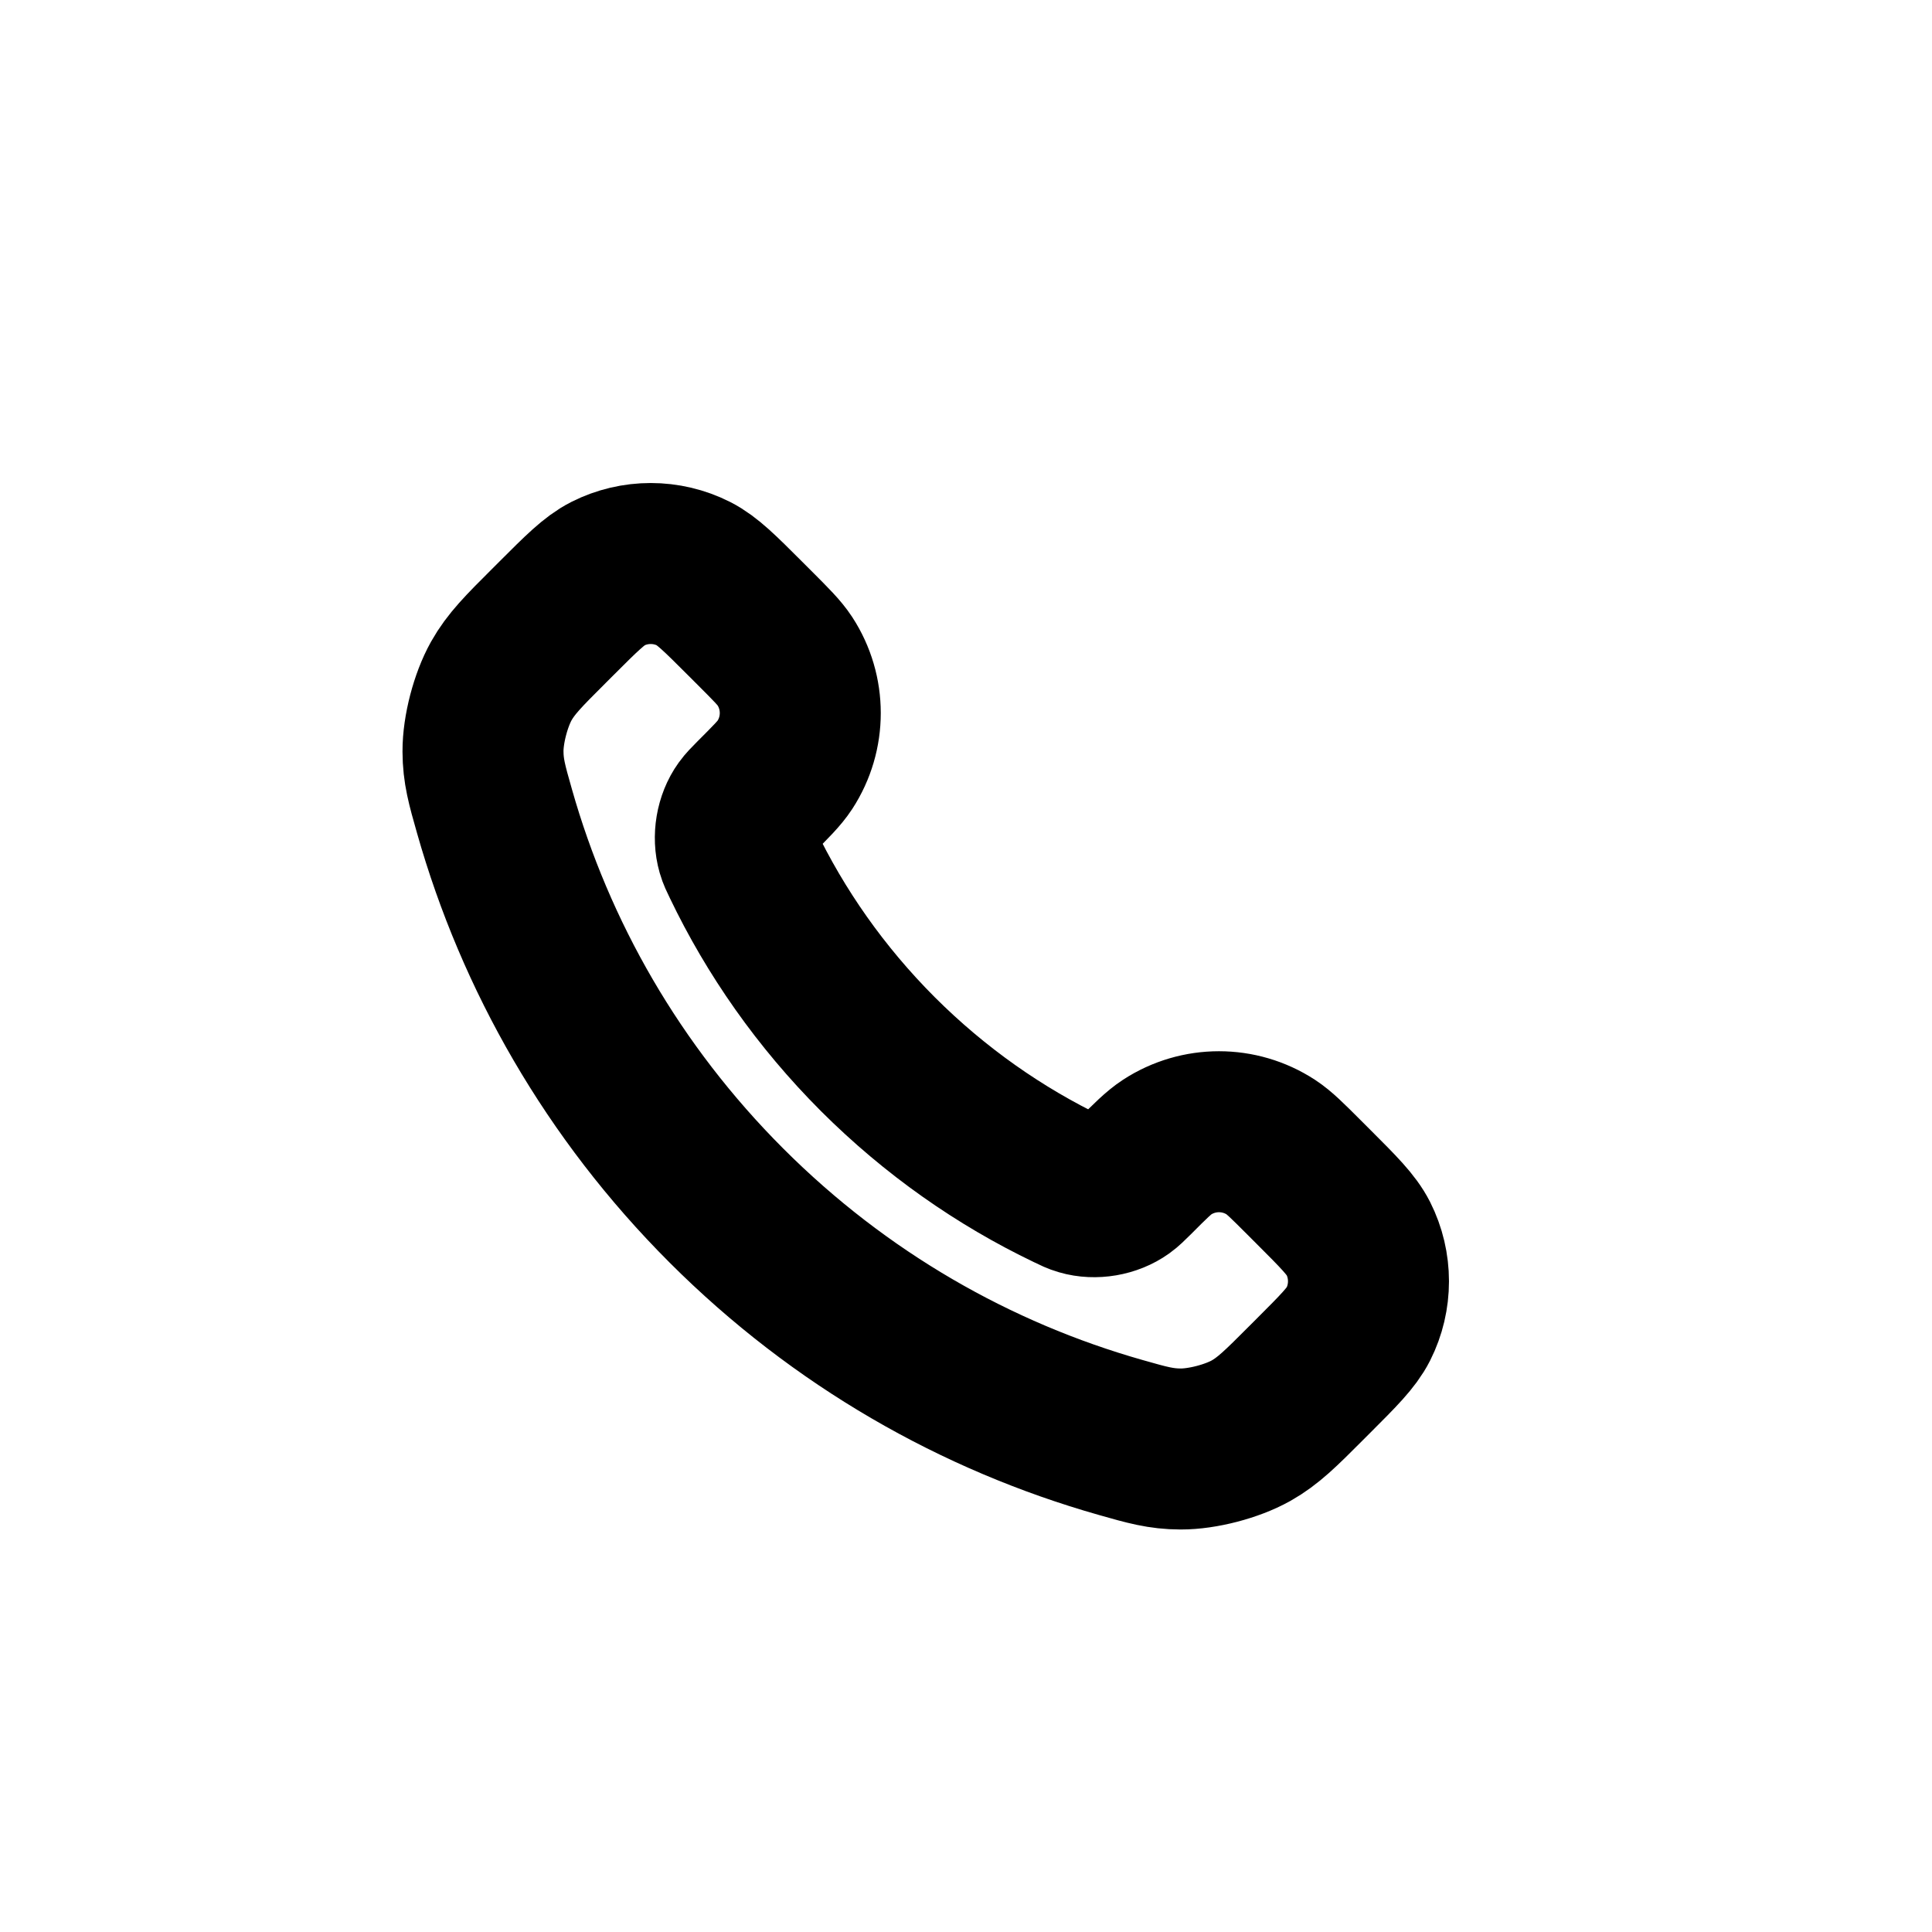
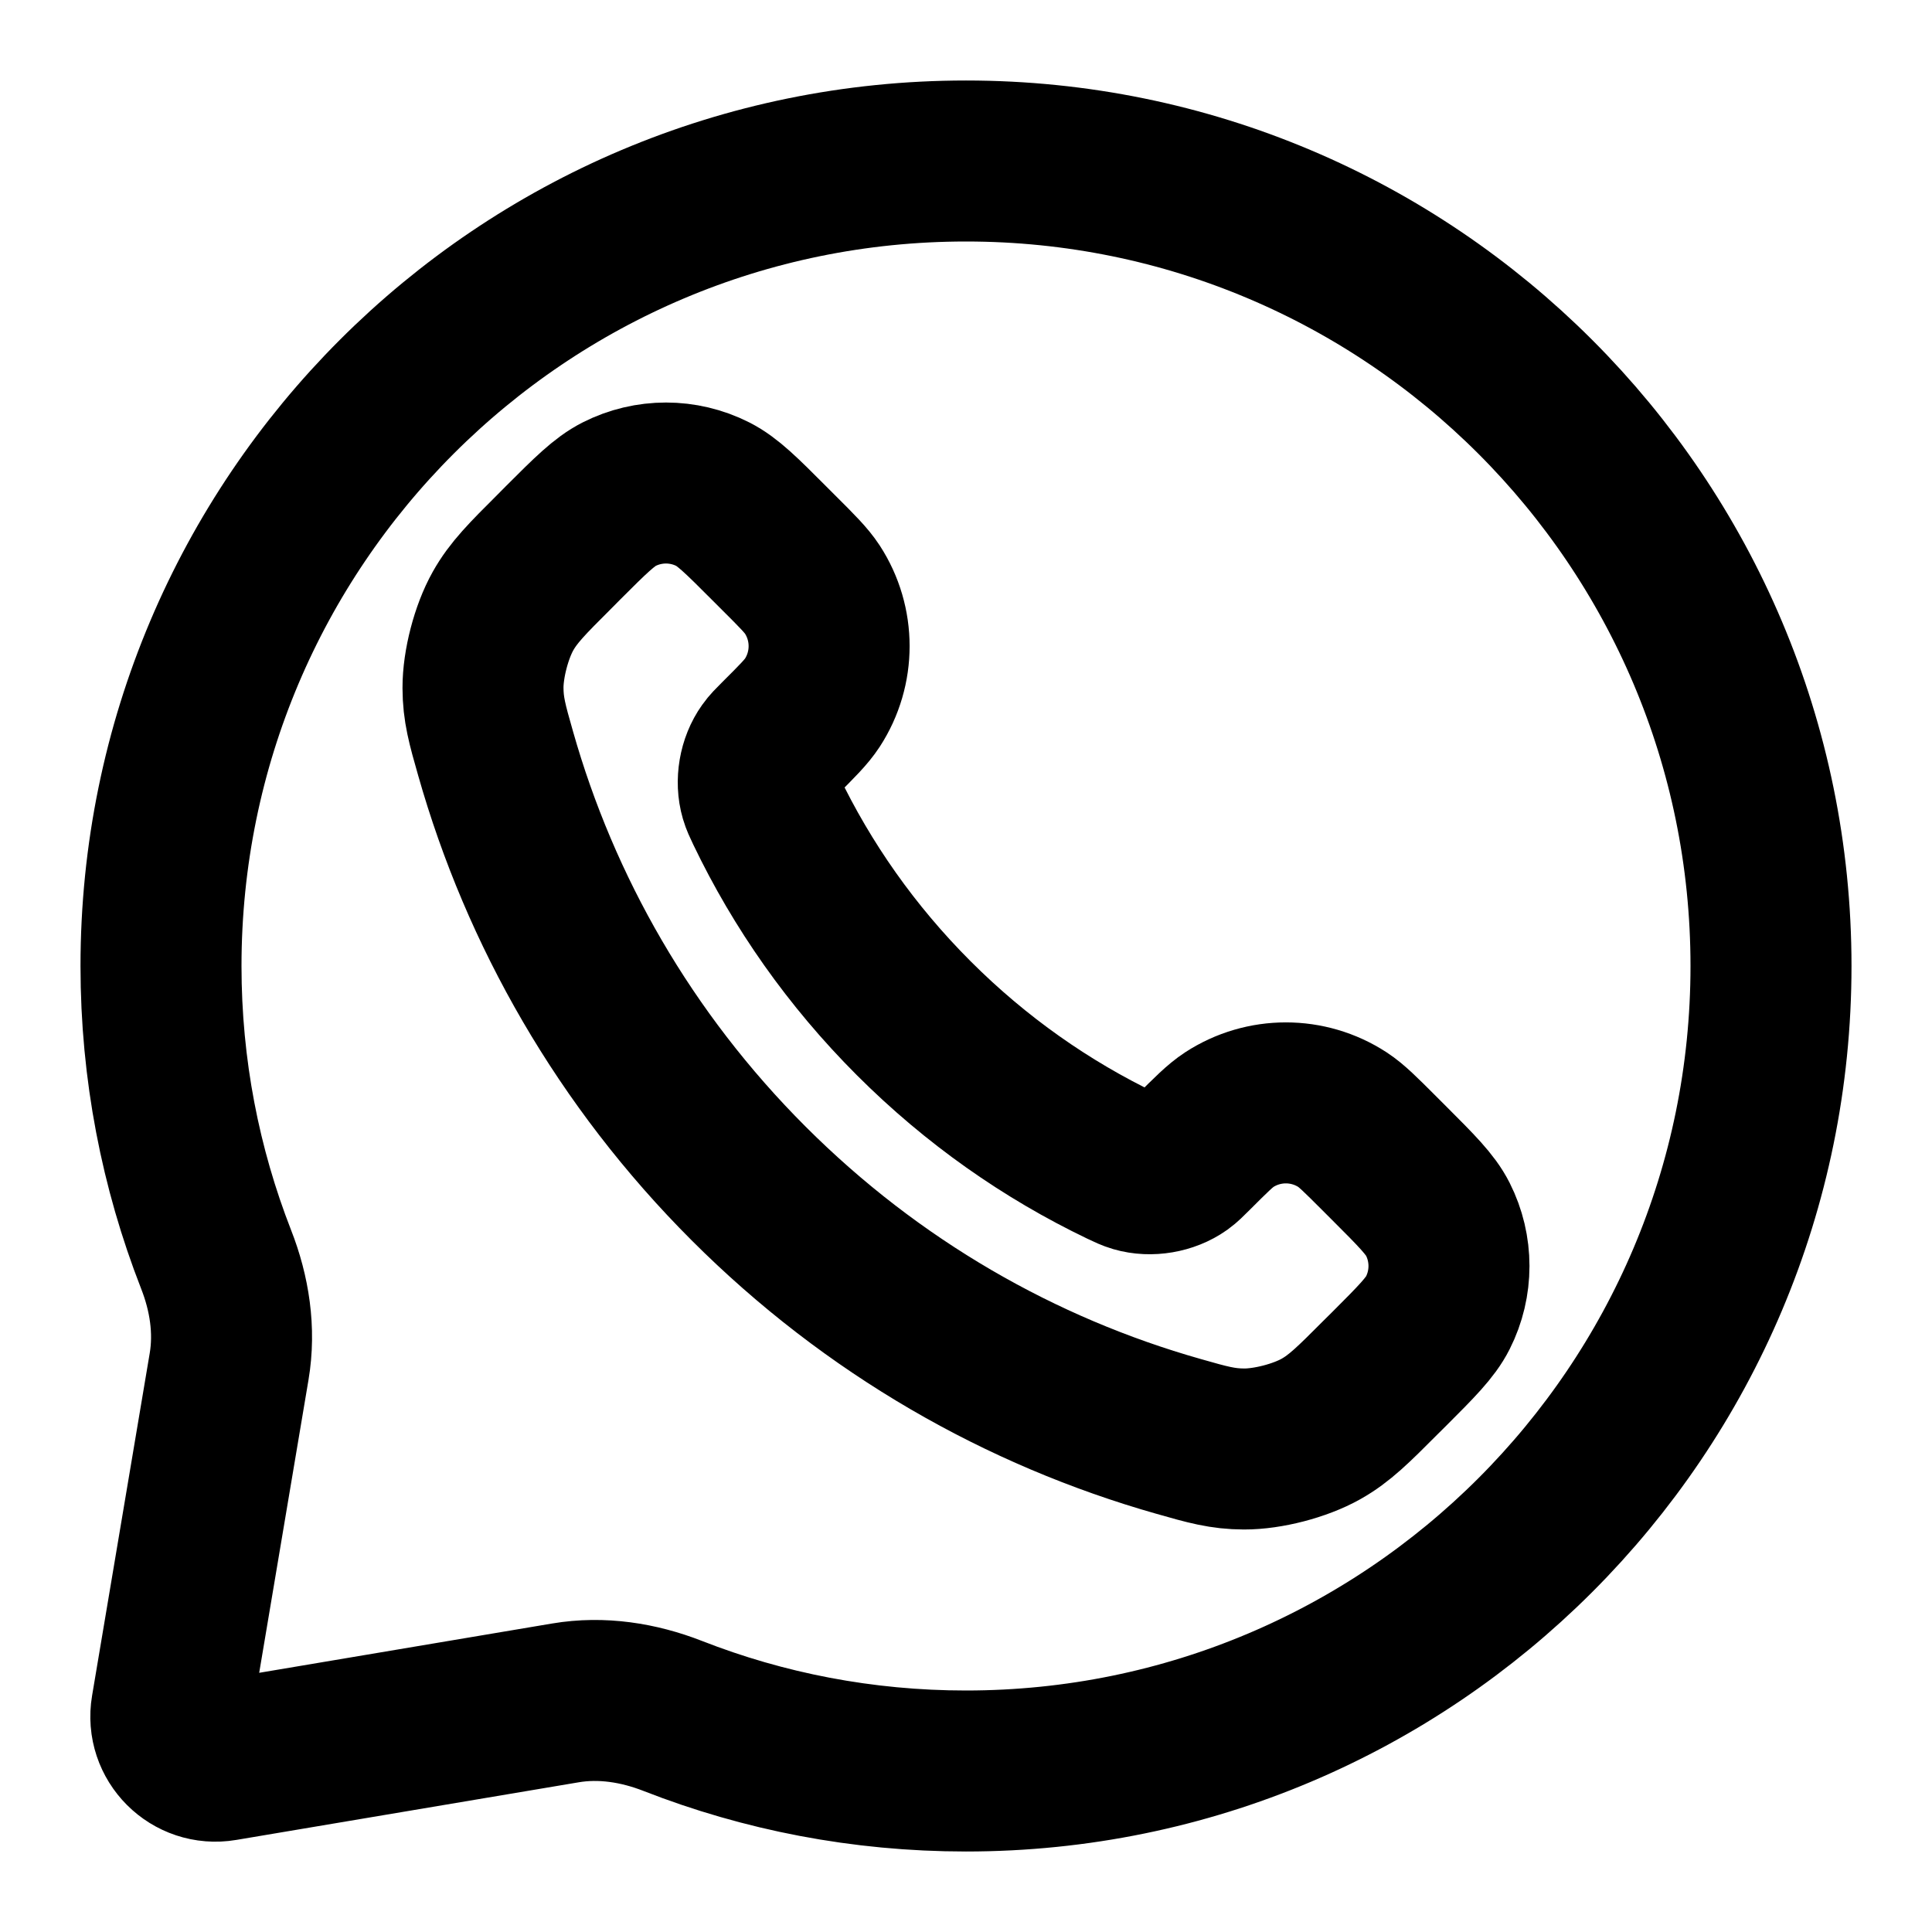
<svg xmlns="http://www.w3.org/2000/svg" viewBox="0 0 24 24" fill="none">
-   <path d="M9.223 10.724C9.634 11.581 10.195 12.384 10.905 13.095C11.616 13.805 12.419 14.366 13.276 14.777C13.35 14.813 13.387 14.831 13.433 14.844C13.599 14.893 13.803 14.858 13.943 14.757C13.982 14.729 14.016 14.695 14.084 14.628C14.29 14.421 14.394 14.318 14.498 14.25C14.89 13.995 15.395 13.995 15.787 14.25C15.891 14.318 15.994 14.421 16.201 14.628L16.316 14.743C16.63 15.057 16.787 15.214 16.873 15.383C17.042 15.718 17.042 16.115 16.873 16.45C16.787 16.619 16.63 16.776 16.316 17.09L16.223 17.183C15.91 17.497 15.753 17.653 15.54 17.773C15.304 17.905 14.937 18.001 14.666 18C14.422 17.999 14.255 17.952 13.922 17.857C12.128 17.348 10.436 16.388 9.024 14.976C7.612 13.564 6.652 11.872 6.143 10.078C6.048 9.745 6.001 9.578 6 9.334C5.999 9.063 6.095 8.696 6.227 8.46C6.347 8.247 6.503 8.09 6.817 7.777L6.91 7.684C7.224 7.37 7.381 7.213 7.55 7.127C7.885 6.958 8.282 6.958 8.617 7.127C8.786 7.213 8.943 7.37 9.257 7.684L9.372 7.799C9.579 8.006 9.682 8.109 9.75 8.213C10.005 8.605 10.005 9.11 9.75 9.502C9.682 9.606 9.579 9.709 9.372 9.916C9.305 9.984 9.271 10.018 9.243 10.057C9.142 10.197 9.108 10.401 9.156 10.567C9.169 10.613 9.187 10.65 9.223 10.724Z" stroke="currentColor" stroke-width="2" />
+   <path d="M12 22C17.523 22 22 17.523 22 12C22 6.477 17.523 2 12 2C6.477 2 2 6.477 2 12C2 13.286 2.243 14.514 2.684 15.643C2.851 16.068 2.922 16.527 2.846 16.976L2.13 21.23C2.066 21.607 2.393 21.934 2.77 21.87L7.024 21.154C7.473 21.078 7.932 21.15 8.357 21.316C9.486 21.758 10.714 22 12 22Z" stroke="currentColor" stroke-width="2" stroke-linecap="round" />
+   <path d="M9.515 10.062C9.964 10.998 10.576 11.874 11.351 12.649C12.126 13.424 13.002 14.036 13.938 14.485C14.018 14.523 14.058 14.542 14.109 14.557C14.29 14.61 14.512 14.572 14.665 14.463C14.708 14.432 14.745 14.395 14.819 14.321C15.044 14.096 15.157 13.983 15.27 13.909C15.698 13.631 16.249 13.631 16.677 13.909C16.79 13.983 16.903 14.096 17.128 14.321L17.254 14.447C17.597 14.79 17.768 14.961 17.861 15.145C18.046 15.511 18.046 15.943 17.861 16.309C17.768 16.493 17.597 16.665 17.254 17.008L17.152 17.109C16.811 17.451 16.64 17.622 16.408 17.752C16.15 17.897 15.75 18.001 15.454 18C15.188 17.999 15.006 17.948 14.642 17.844C12.685 17.289 10.839 16.241 9.299 14.701C7.759 13.161 6.711 11.315 6.156 9.358C6.052 8.994 6.001 8.812 6 8.546C5.999 8.25 6.103 7.85 6.248 7.592C6.378 7.36 6.549 7.189 6.891 6.848L6.992 6.746C7.335 6.403 7.507 6.232 7.691 6.139C8.057 5.954 8.489 5.954 8.855 6.139C9.039 6.232 9.211 6.403 9.553 6.746L9.679 6.872C9.905 7.097 10.017 7.21 10.091 7.323C10.369 7.751 10.369 8.302 10.091 8.73C10.017 8.843 9.905 8.956 9.679 9.181C9.605 9.255 9.568 9.292 9.538 9.335C9.428 9.488 9.39 9.71 9.443 9.891C9.458 9.942 9.477 9.982 9.515 10.062Z" stroke="currentColor" stroke-width="2" stroke-linecap="round" />
</svg>
